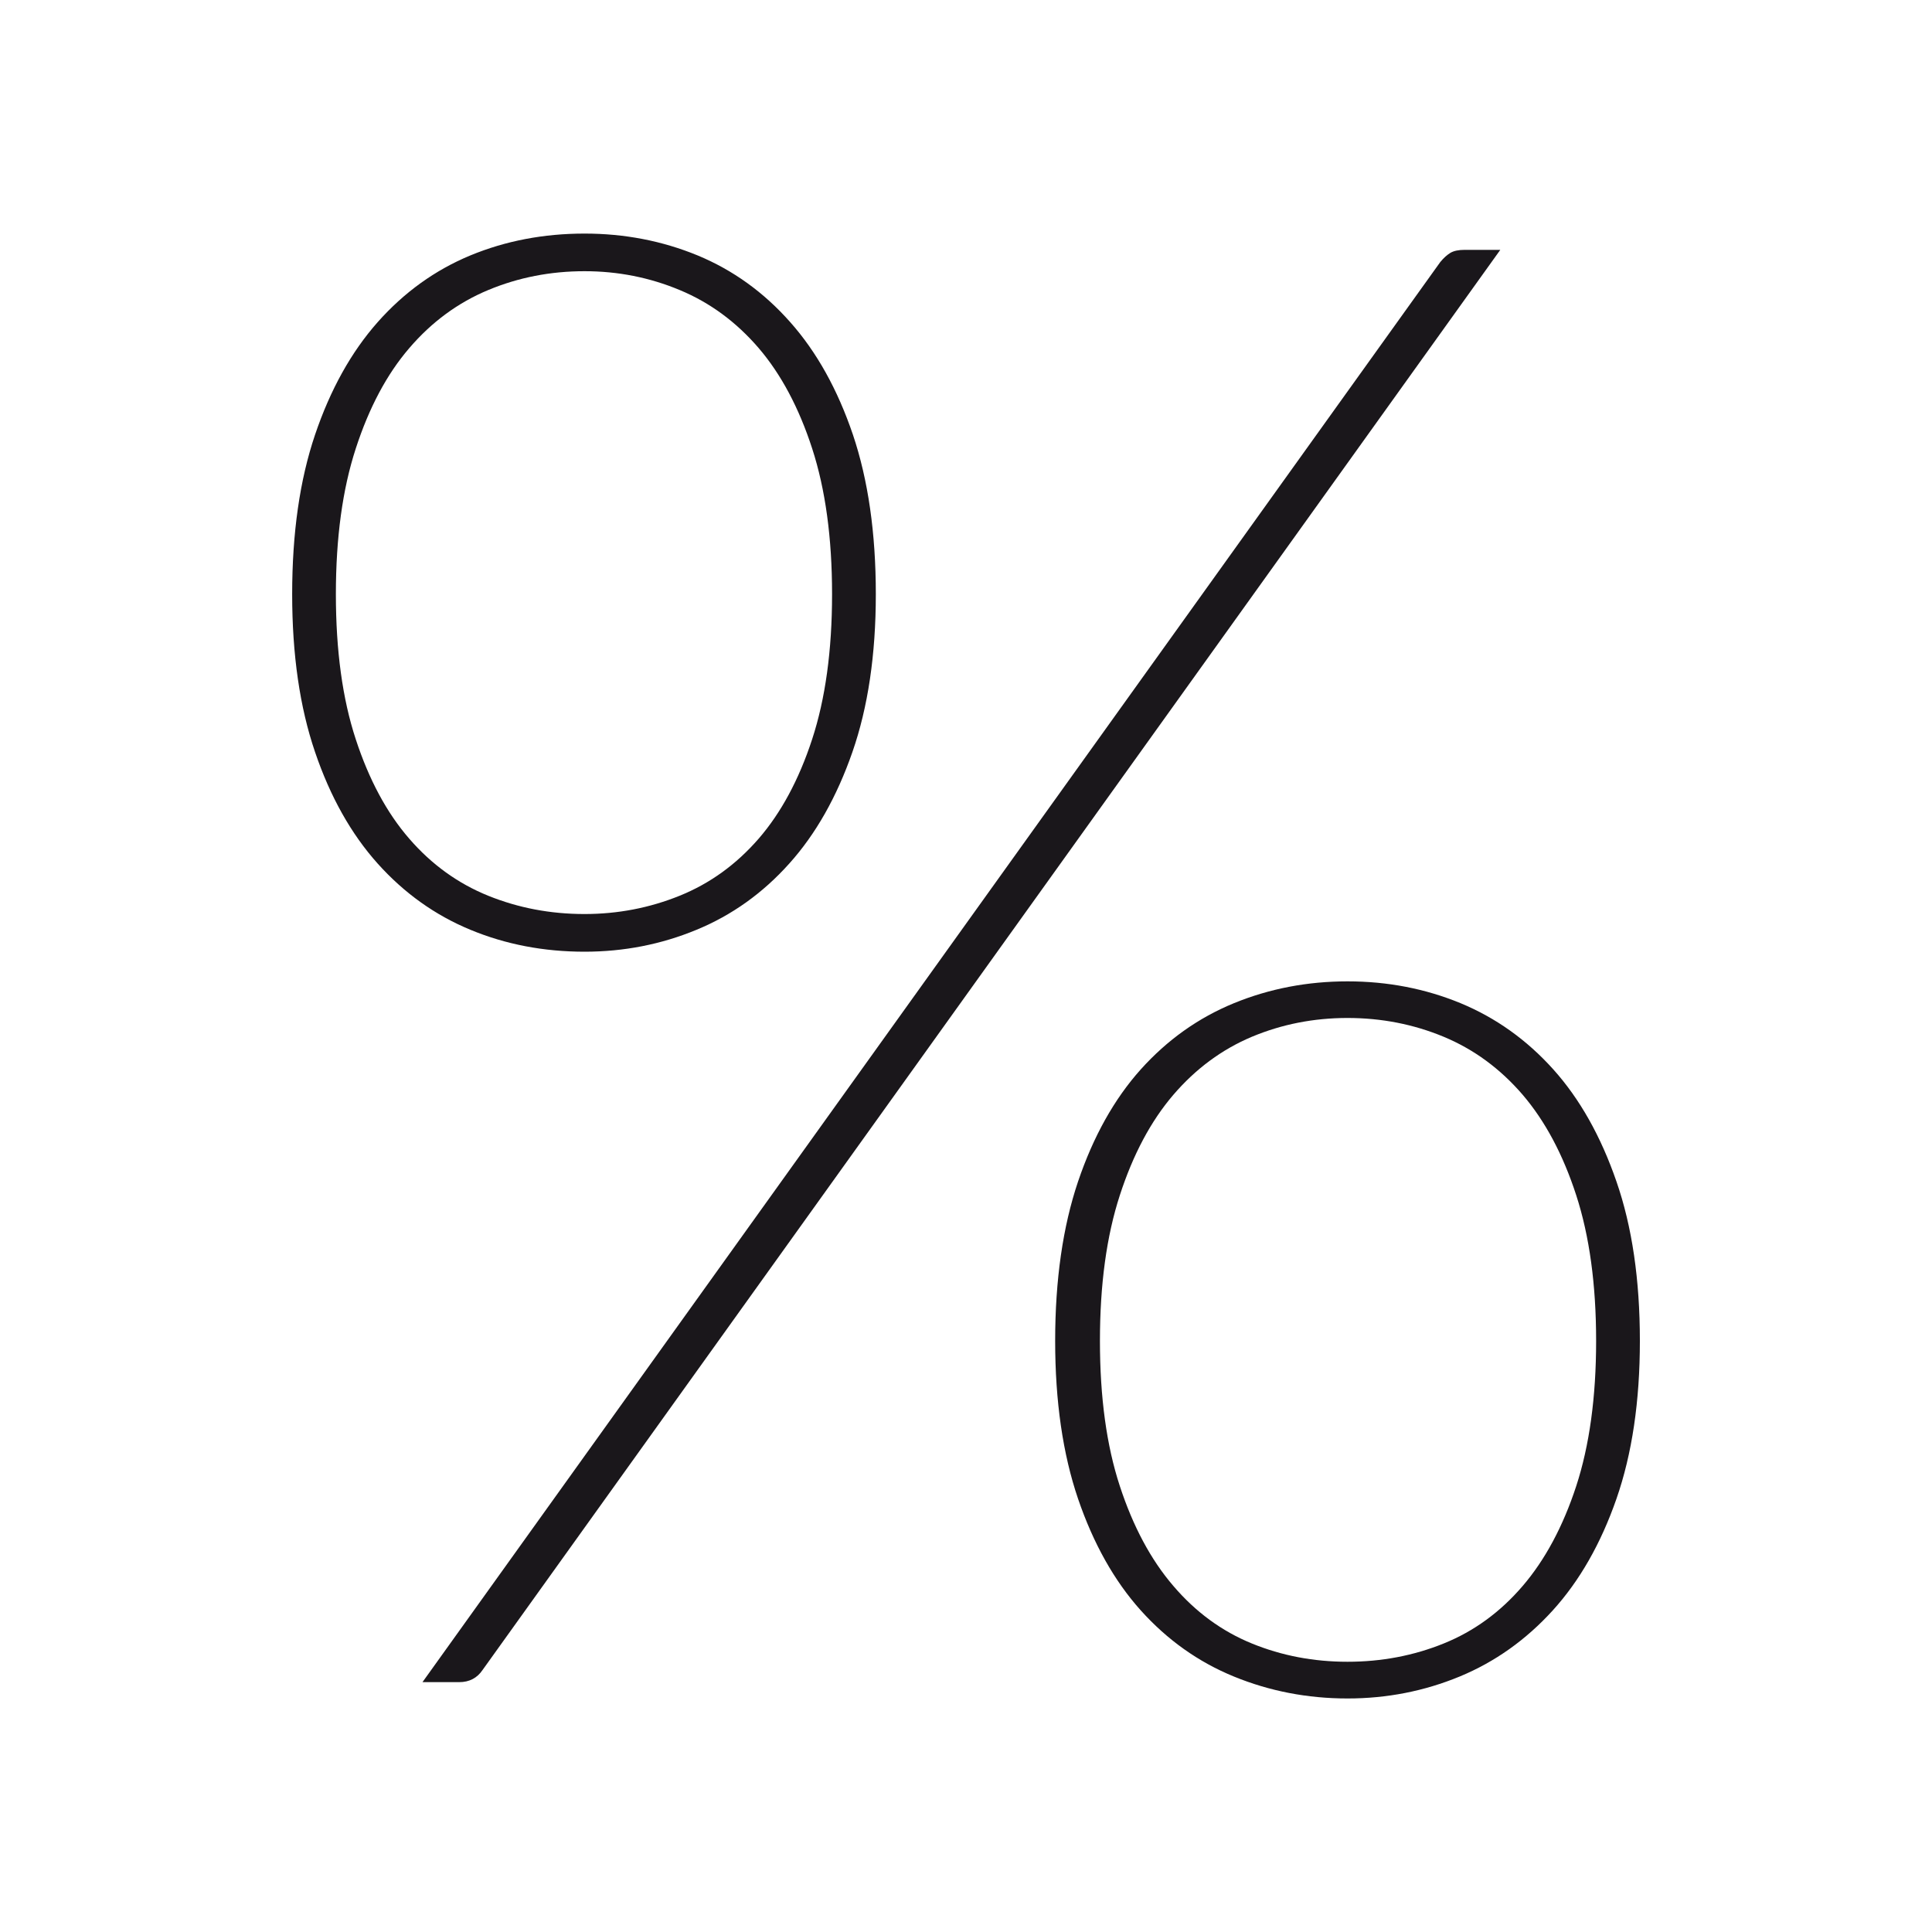
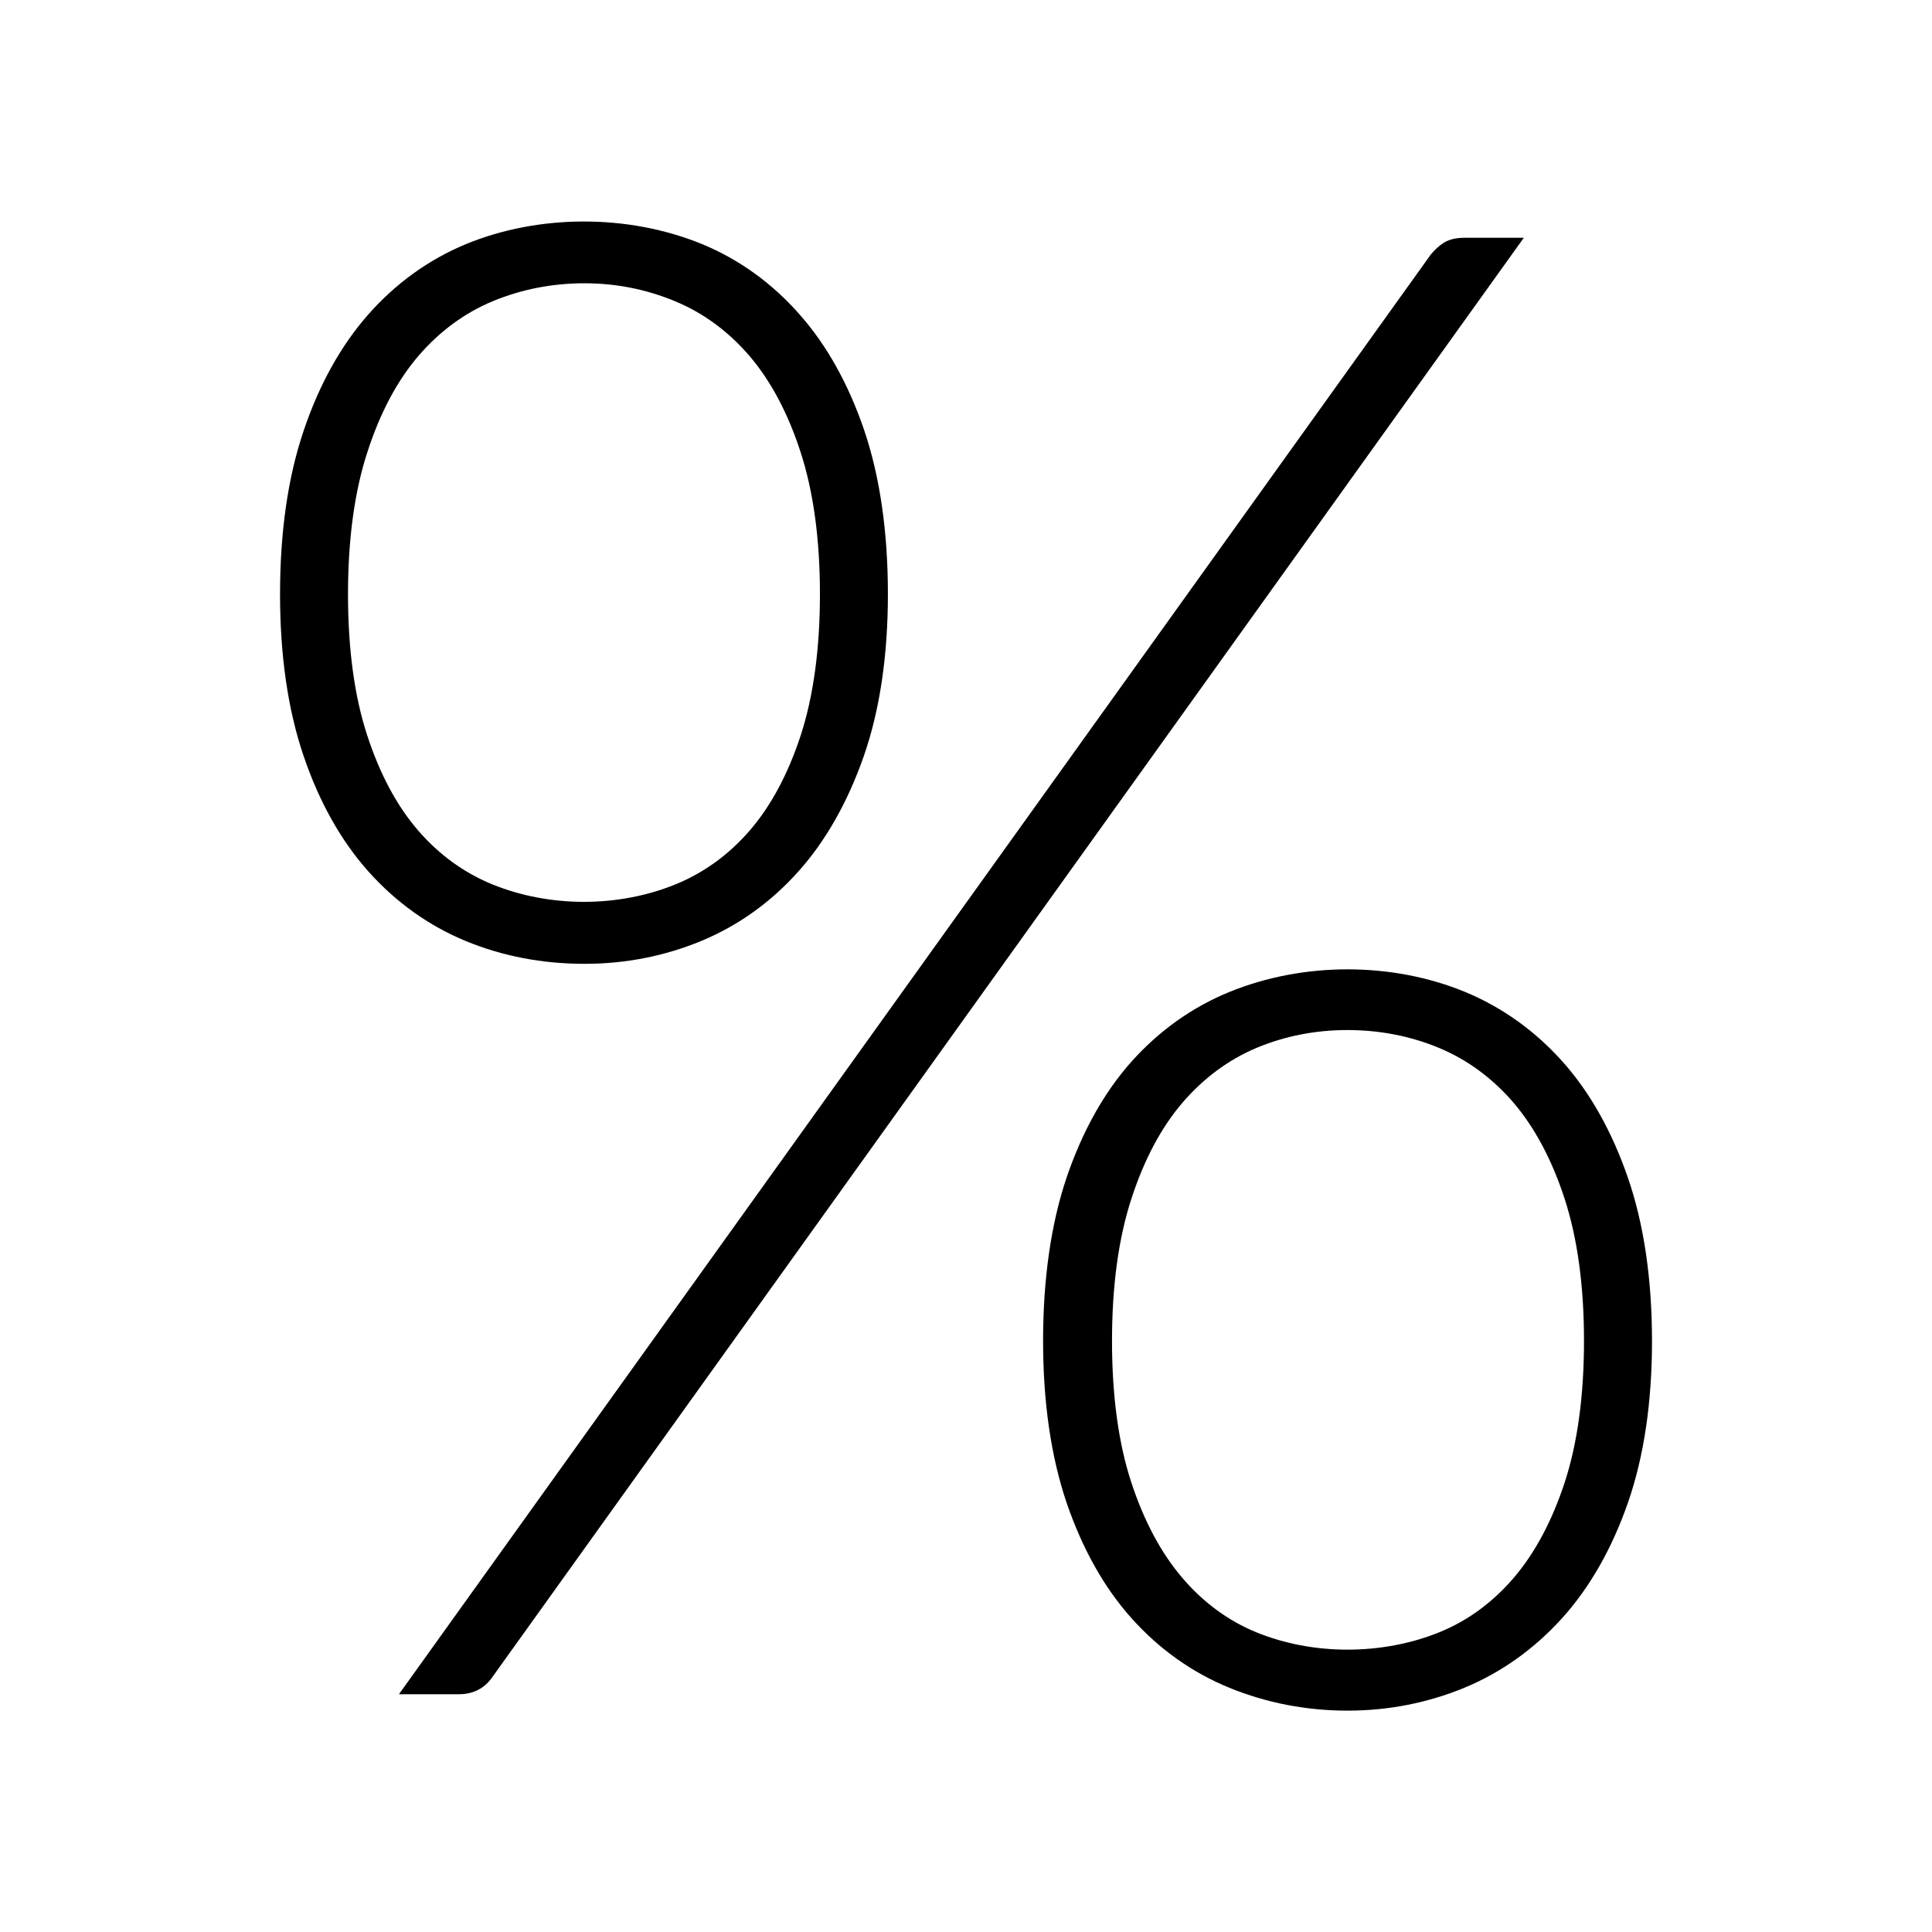
- <svg xmlns="http://www.w3.org/2000/svg" version="1.1" x="0px" y="0px" width="40px" height="40px" viewBox="0 0 40 40" enable-background="new 0 0 40 40" xml:space="preserve">
-   <g id="Livello_1">
-     <g>
-       <g>
-         <path fill="#1A171B" d="M18.133,12.302c0,1.251-0.162,2.341-0.485,3.269c-0.323,0.928-0.759,1.698-1.307,2.308     c-0.549,0.613-1.189,1.07-1.92,1.371c-0.731,0.303-1.505,0.454-2.319,0.454c-0.844,0-1.632-0.151-2.363-0.454     c-0.731-0.302-1.371-0.759-1.92-1.371c-0.547-0.611-0.981-1.38-1.296-2.308c-0.317-0.928-0.474-2.018-0.474-3.269     c0-1.265,0.157-2.366,0.474-3.302c0.316-0.934,0.749-1.712,1.296-2.33c0.549-0.619,1.189-1.079,1.92-1.382     c0.731-0.302,1.519-0.452,2.363-0.452c0.829,0,1.609,0.151,2.341,0.452c0.731,0.303,1.371,0.763,1.918,1.382     C16.91,7.288,17.342,8.066,17.659,9C17.974,9.936,18.133,11.036,18.133,12.302z M17.227,12.302c0-1.167-0.138-2.173-0.412-3.016     c-0.274-0.844-0.644-1.538-1.107-2.079c-0.465-0.541-1.009-0.942-1.635-1.202c-0.625-0.261-1.282-0.39-1.971-0.39     c-0.704,0-1.368,0.129-1.994,0.39c-0.625,0.26-1.171,0.661-1.634,1.202C8.008,7.748,7.64,8.442,7.366,9.286     c-0.275,0.843-0.412,1.848-0.412,3.016s0.137,2.169,0.412,3.005c0.274,0.836,0.642,1.522,1.107,2.057     c0.463,0.535,1.009,0.928,1.634,1.181c0.626,0.253,1.29,0.379,1.994,0.379c0.689,0,1.346-0.126,1.971-0.379     c0.626-0.253,1.171-0.647,1.635-1.181c0.463-0.535,0.833-1.22,1.107-2.057C17.088,14.47,17.227,13.469,17.227,12.302z      M29.819,5.426c0.07-0.086,0.14-0.148,0.21-0.191c0.071-0.042,0.169-0.062,0.295-0.062h0.738L9.992,34.574     c-0.113,0.168-0.275,0.253-0.485,0.253h-0.76L29.819,5.426z M33.952,27.762c0,1.251-0.162,2.341-0.485,3.269     c-0.323,0.928-0.763,1.698-1.318,2.31c-0.555,0.611-1.199,1.068-1.929,1.37c-0.732,0.302-1.505,0.454-2.321,0.454     c-0.83,0-1.614-0.152-2.352-0.454c-0.738-0.302-1.38-0.759-1.929-1.37c-0.549-0.612-0.981-1.382-1.298-2.31     c-0.316-0.928-0.474-2.018-0.474-3.269c0-1.265,0.159-2.366,0.474-3.3c0.317-0.936,0.749-1.708,1.298-2.321     c0.549-0.611,1.191-1.068,1.929-1.371c0.738-0.302,1.522-0.452,2.352-0.452c0.83,0,1.61,0.151,2.341,0.452     c0.731,0.303,1.371,0.76,1.92,1.371c0.549,0.612,0.984,1.385,1.307,2.321C33.791,25.396,33.952,26.497,33.952,27.762z      M33.046,27.762c0-1.167-0.138-2.172-0.412-3.016c-0.274-0.844-0.644-1.536-1.107-2.078c-0.465-0.541-1.009-0.941-1.635-1.202     c-0.625-0.26-1.29-0.39-1.993-0.39s-1.363,0.131-1.982,0.39c-0.619,0.261-1.161,0.661-1.625,1.202     c-0.465,0.543-0.833,1.234-1.107,2.078c-0.275,0.844-0.412,1.848-0.412,3.016c0,1.167,0.137,2.169,0.412,3.006     c0.274,0.836,0.642,1.525,1.107,2.066c0.463,0.543,1.006,0.939,1.625,1.192c0.619,0.253,1.279,0.379,1.982,0.379     s1.368-0.126,1.993-0.379c0.626-0.253,1.171-0.65,1.635-1.192c0.463-0.541,0.833-1.23,1.107-2.066     C32.907,29.931,33.046,28.929,33.046,27.762z" />
-       </g>
-     </g>
+ <svg xmlns="http://www.w3.org/2000/svg" version="1.1" id="Livello_1" x="0px" y="0px" viewBox="0 0 40 40" enable-background="new 0 0 40 40" xml:space="preserve">
+   <g>
+     <path d="M12.102,19.955c0.845,0,1.657-0.159,2.415-0.473c0.763-0.315,1.439-0.799,2.01-1.436c0.566-0.631,1.023-1.436,1.358-2.394   c0.33-0.95,0.498-2.077,0.498-3.352c0-1.286-0.164-2.424-0.487-3.382c-0.327-0.964-0.78-1.776-1.348-2.415   c-0.568-0.644-1.244-1.131-2.01-1.448c-1.536-0.631-3.393-0.62-4.896,0.001C8.878,5.374,8.201,5.86,7.631,6.504   C7.062,7.147,6.609,7.96,6.286,8.92c-0.324,0.954-0.488,2.092-0.488,3.382c0,1.275,0.164,2.402,0.488,3.35   c0.323,0.953,0.776,1.759,1.346,2.396c0.571,0.637,1.248,1.12,2.011,1.435C10.4,19.796,11.228,19.955,12.102,19.955z M7.604,15.229   c-0.265-0.805-0.399-1.789-0.399-2.927s0.135-2.126,0.4-2.938C7.866,8.553,8.223,7.882,8.662,7.37   c0.438-0.509,0.955-0.891,1.54-1.134c0.593-0.246,1.231-0.371,1.899-0.371c0.653,0,1.284,0.125,1.875,0.372   c0.584,0.241,1.104,0.623,1.541,1.132c0.441,0.516,0.798,1.187,1.059,1.994c0.266,0.818,0.4,1.807,0.4,2.938   s-0.135,2.116-0.399,2.927c-0.262,0.799-0.617,1.462-1.058,1.971c-0.436,0.502-0.954,0.876-1.541,1.114   c-1.195,0.483-2.605,0.474-3.778,0c-0.587-0.239-1.104-0.613-1.539-1.114C8.222,16.694,7.866,16.031,7.604,15.229z" />
+     <path d="M33.703,24.38c-0.333-0.963-0.789-1.772-1.357-2.406c-0.57-0.636-1.247-1.119-2.01-1.436c-1.516-0.625-3.354-0.625-4.884,0   c-0.77,0.315-1.449,0.799-2.021,1.436c-0.567,0.634-1.021,1.444-1.349,2.408c-0.322,0.956-0.486,2.093-0.486,3.38   c0,1.272,0.164,2.399,0.487,3.351c0.327,0.956,0.78,1.763,1.349,2.396c0.572,0.638,1.252,1.12,2.021,1.435   c0.768,0.313,1.591,0.473,2.446,0.473c0.842,0,1.655-0.159,2.417-0.473c0.762-0.315,1.441-0.798,2.019-1.434   c0.575-0.635,1.036-1.44,1.369-2.396c0.331-0.95,0.499-2.078,0.499-3.352C34.202,26.475,34.034,25.337,33.703,24.38z M32.396,30.69   c-0.262,0.8-0.618,1.467-1.059,1.981c-0.437,0.509-0.954,0.887-1.54,1.124c-1.182,0.479-2.616,0.479-3.786,0   c-0.581-0.238-1.096-0.616-1.53-1.124c-0.439-0.512-0.796-1.178-1.059-1.981c-0.265-0.807-0.399-1.792-0.399-2.929   s0.135-2.125,0.4-2.938c0.262-0.809,0.618-1.479,1.058-1.992c0.435-0.507,0.95-0.889,1.532-1.135   c0.585-0.245,1.219-0.37,1.885-0.37c0.667,0,1.306,0.125,1.896,0.37c0.588,0.245,1.106,0.627,1.542,1.134   c0.441,0.518,0.798,1.188,1.059,1.993c0.266,0.818,0.4,1.808,0.4,2.938S32.661,29.878,32.396,30.69z" />
+     <path d="M30.324,4.923c-0.175,0-0.312,0.031-0.43,0.101c-0.094,0.06-0.185,0.142-0.269,0.243L8.26,35.077h1.247   c0.292,0,0.531-0.126,0.688-0.357L31.549,4.923H30.324z" />
  </g>
-   <g id="Livello_2">
+   <g id="Livello_2_2_">
</g>
</svg>
